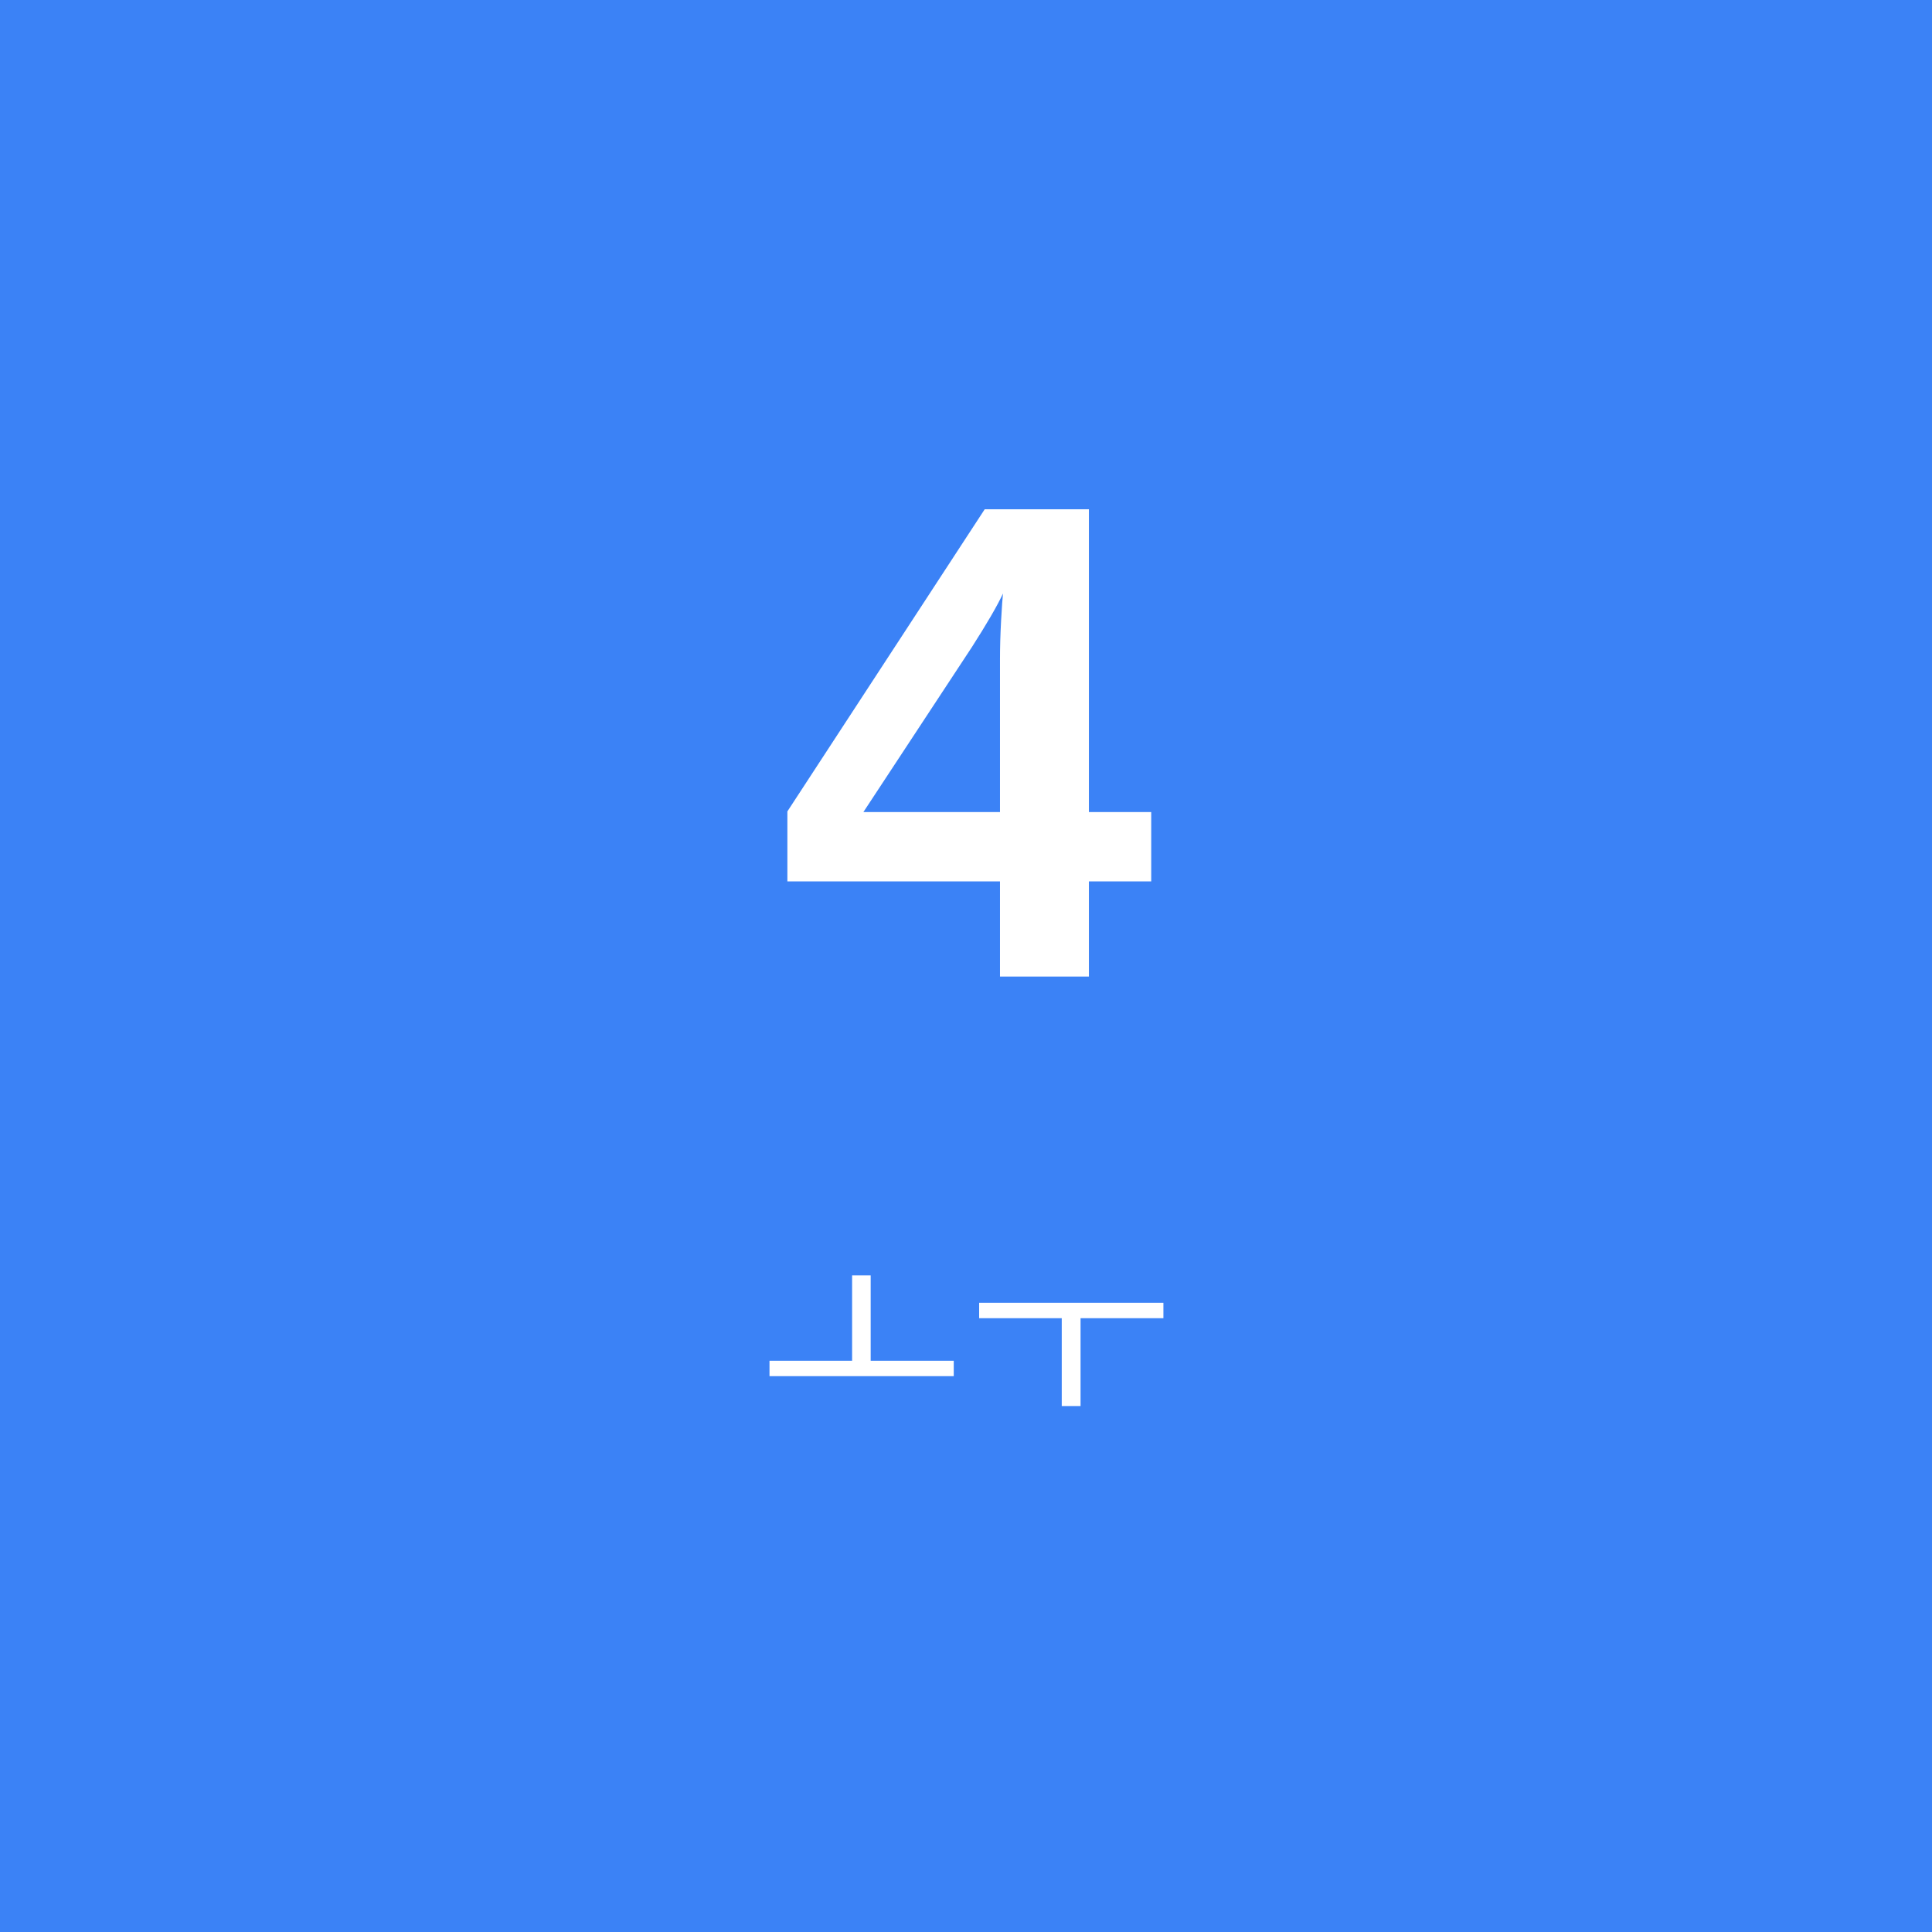
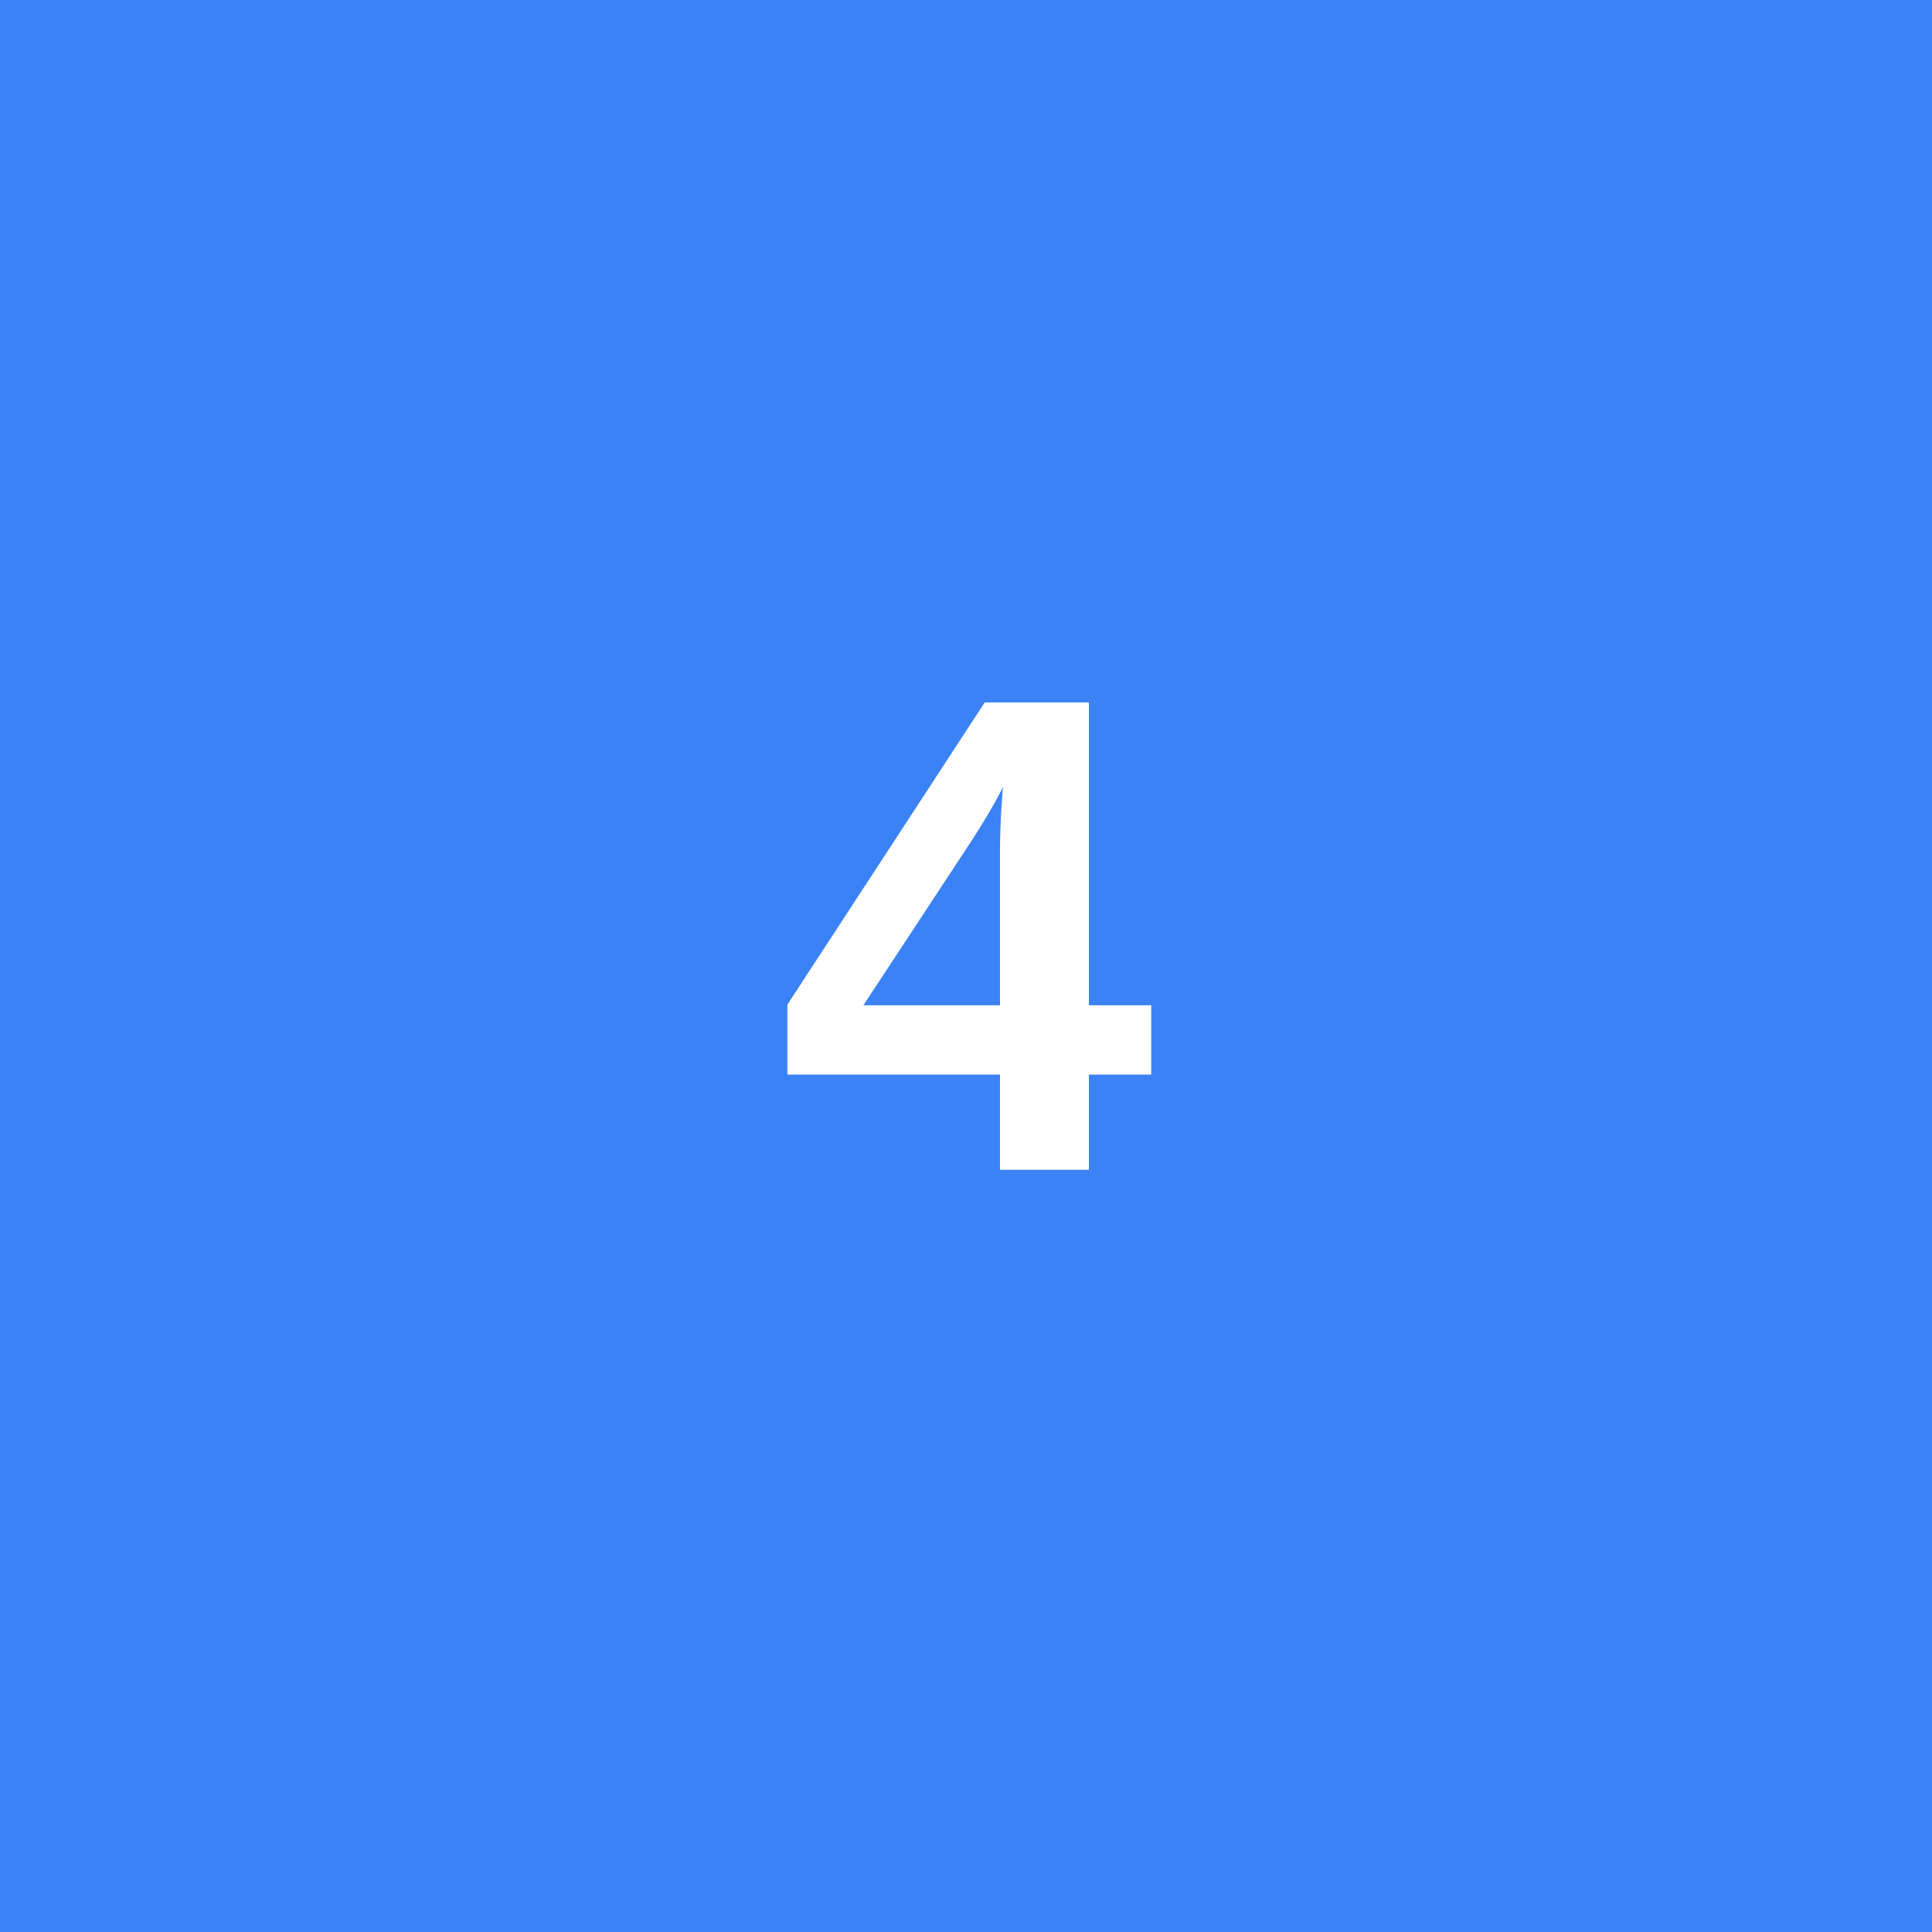
<svg xmlns="http://www.w3.org/2000/svg" width="512" height="512">
  <rect width="512" height="512" fill="rgb(59,130,246)" />
-   <text x="50%" y="40%" font-size="180" fill="white" text-anchor="middle" dy=".3em" font-family="Arial, sans-serif" font-weight="bold">4</text>
-   <text x="50%" y="70%" font-size="60" fill="white" text-anchor="middle" dy=".3em" font-family="Arial, sans-serif">ㅗㅜ</text>
+   <text x="50%" y="50%" font-size="180" fill="white" text-anchor="middle" dy=".3em" font-family="Arial, sans-serif" font-weight="bold">4</text>
</svg>
